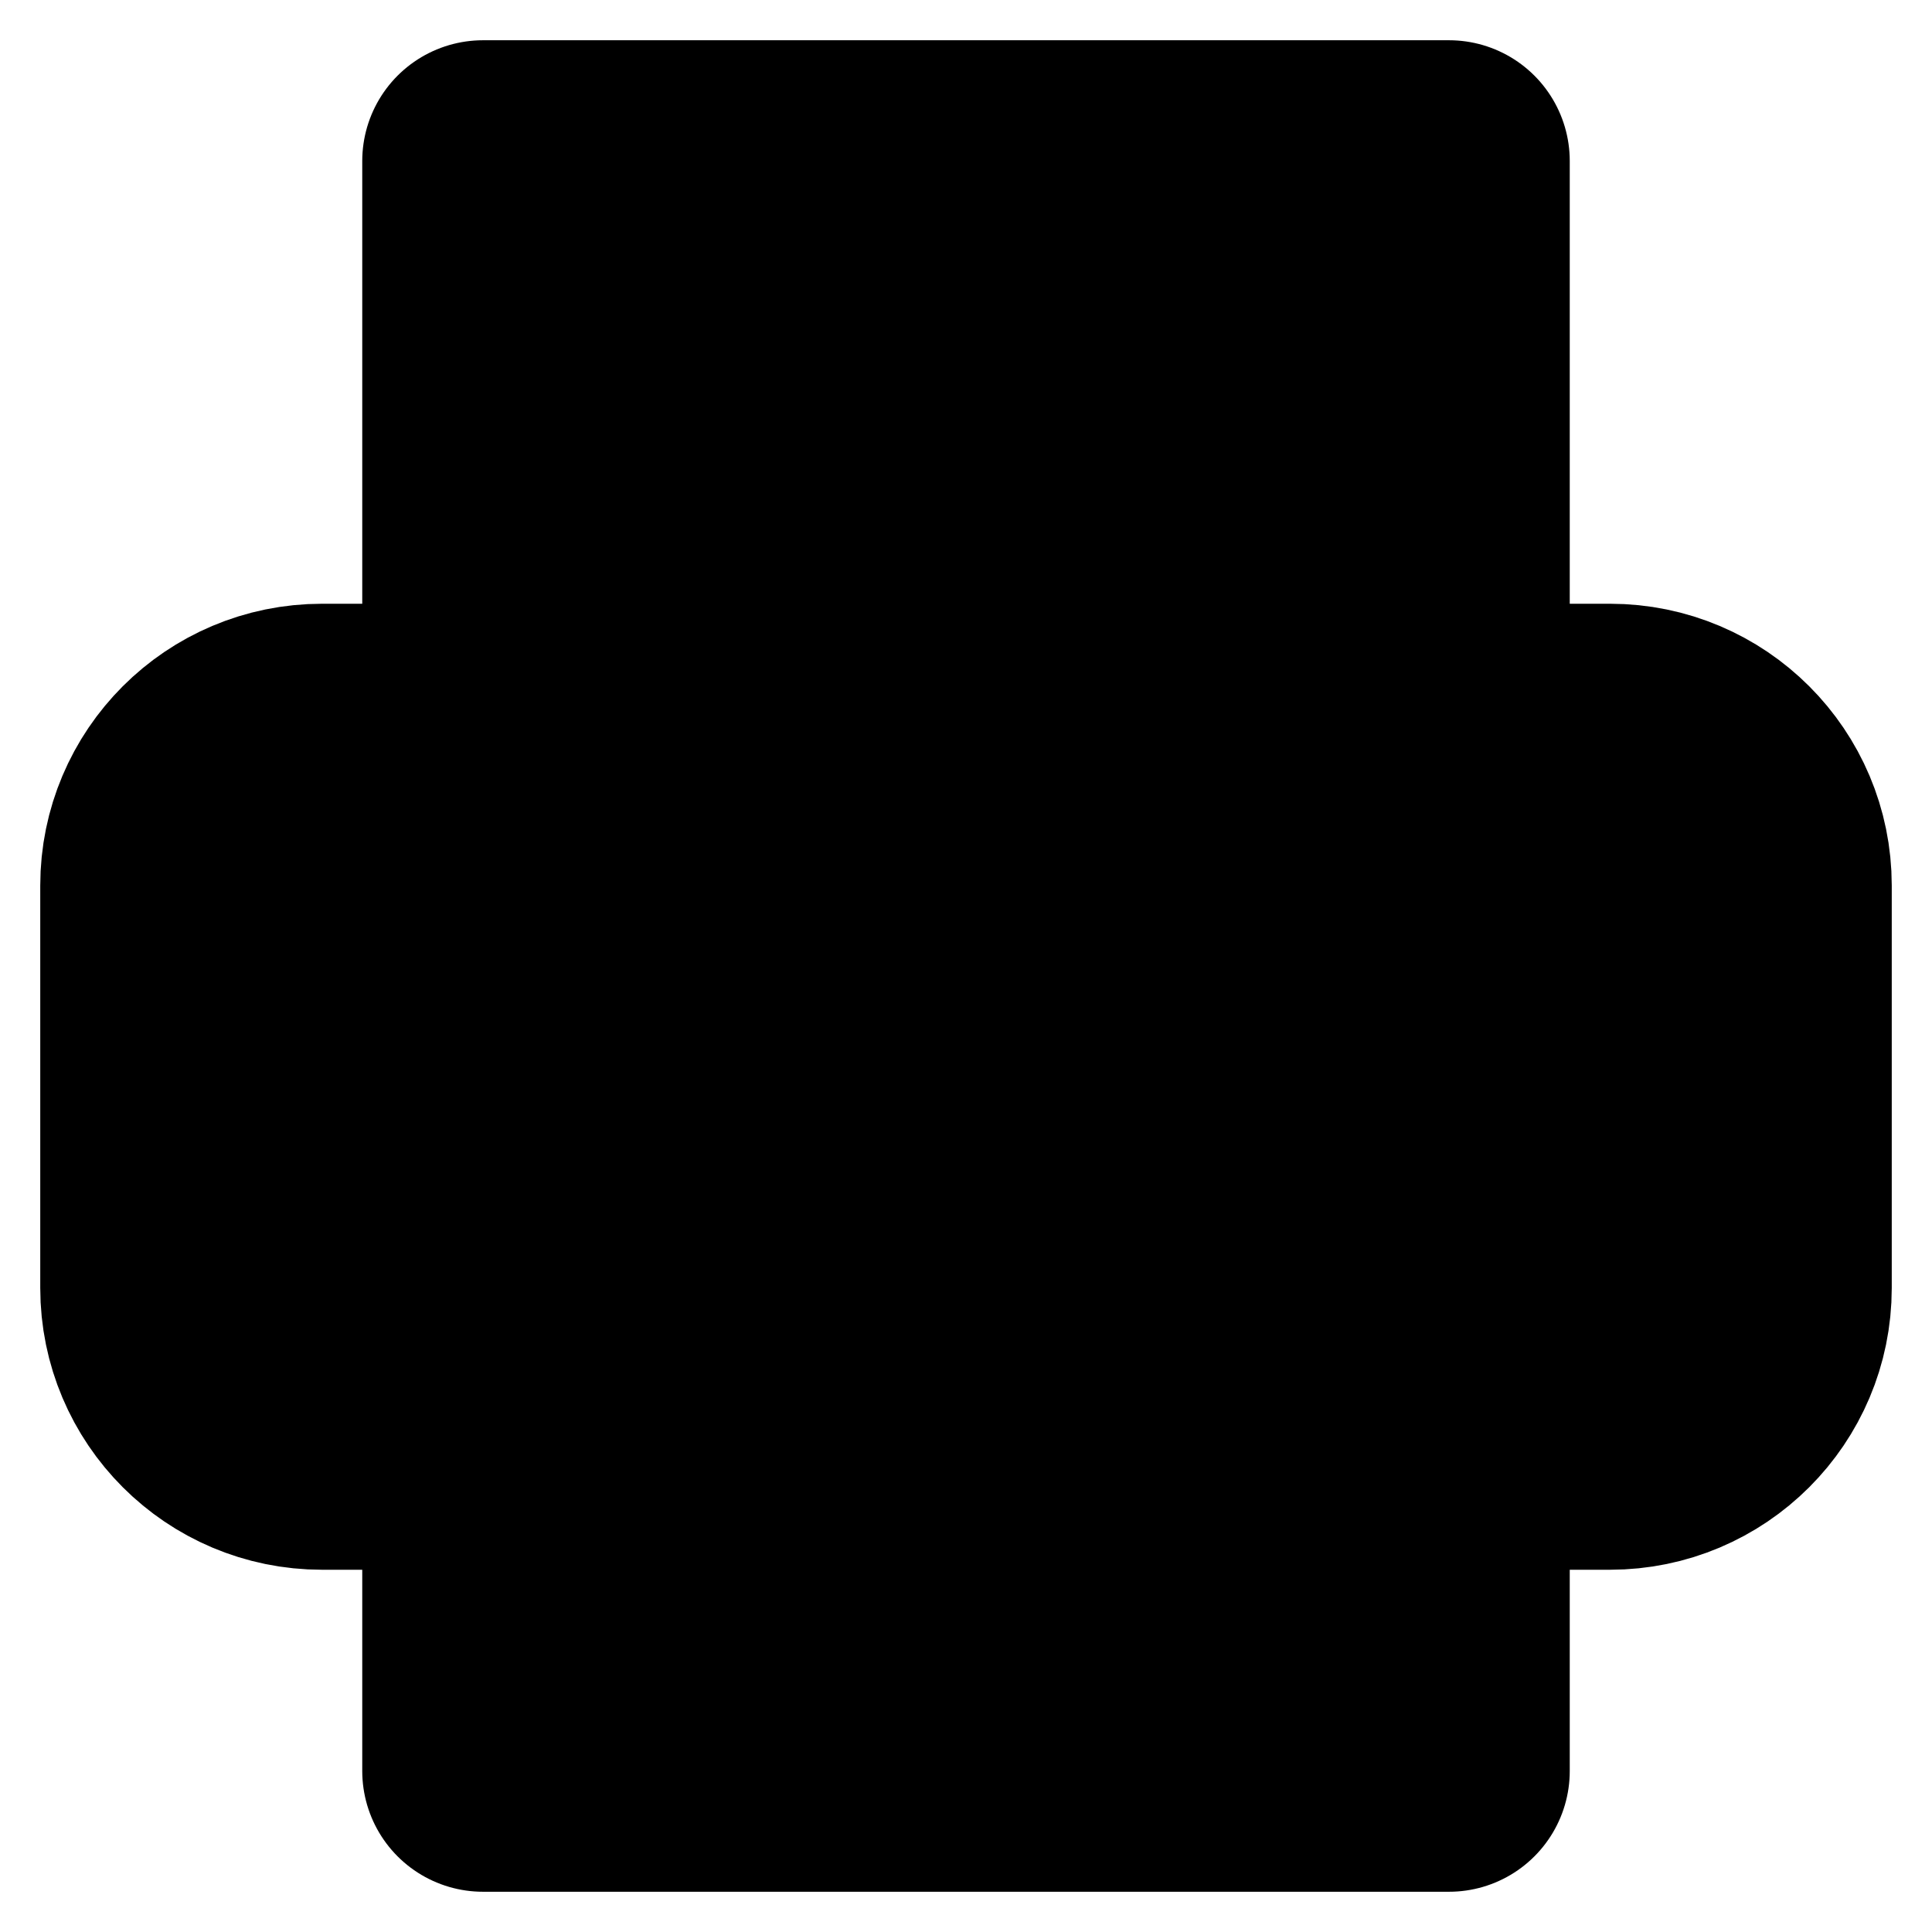
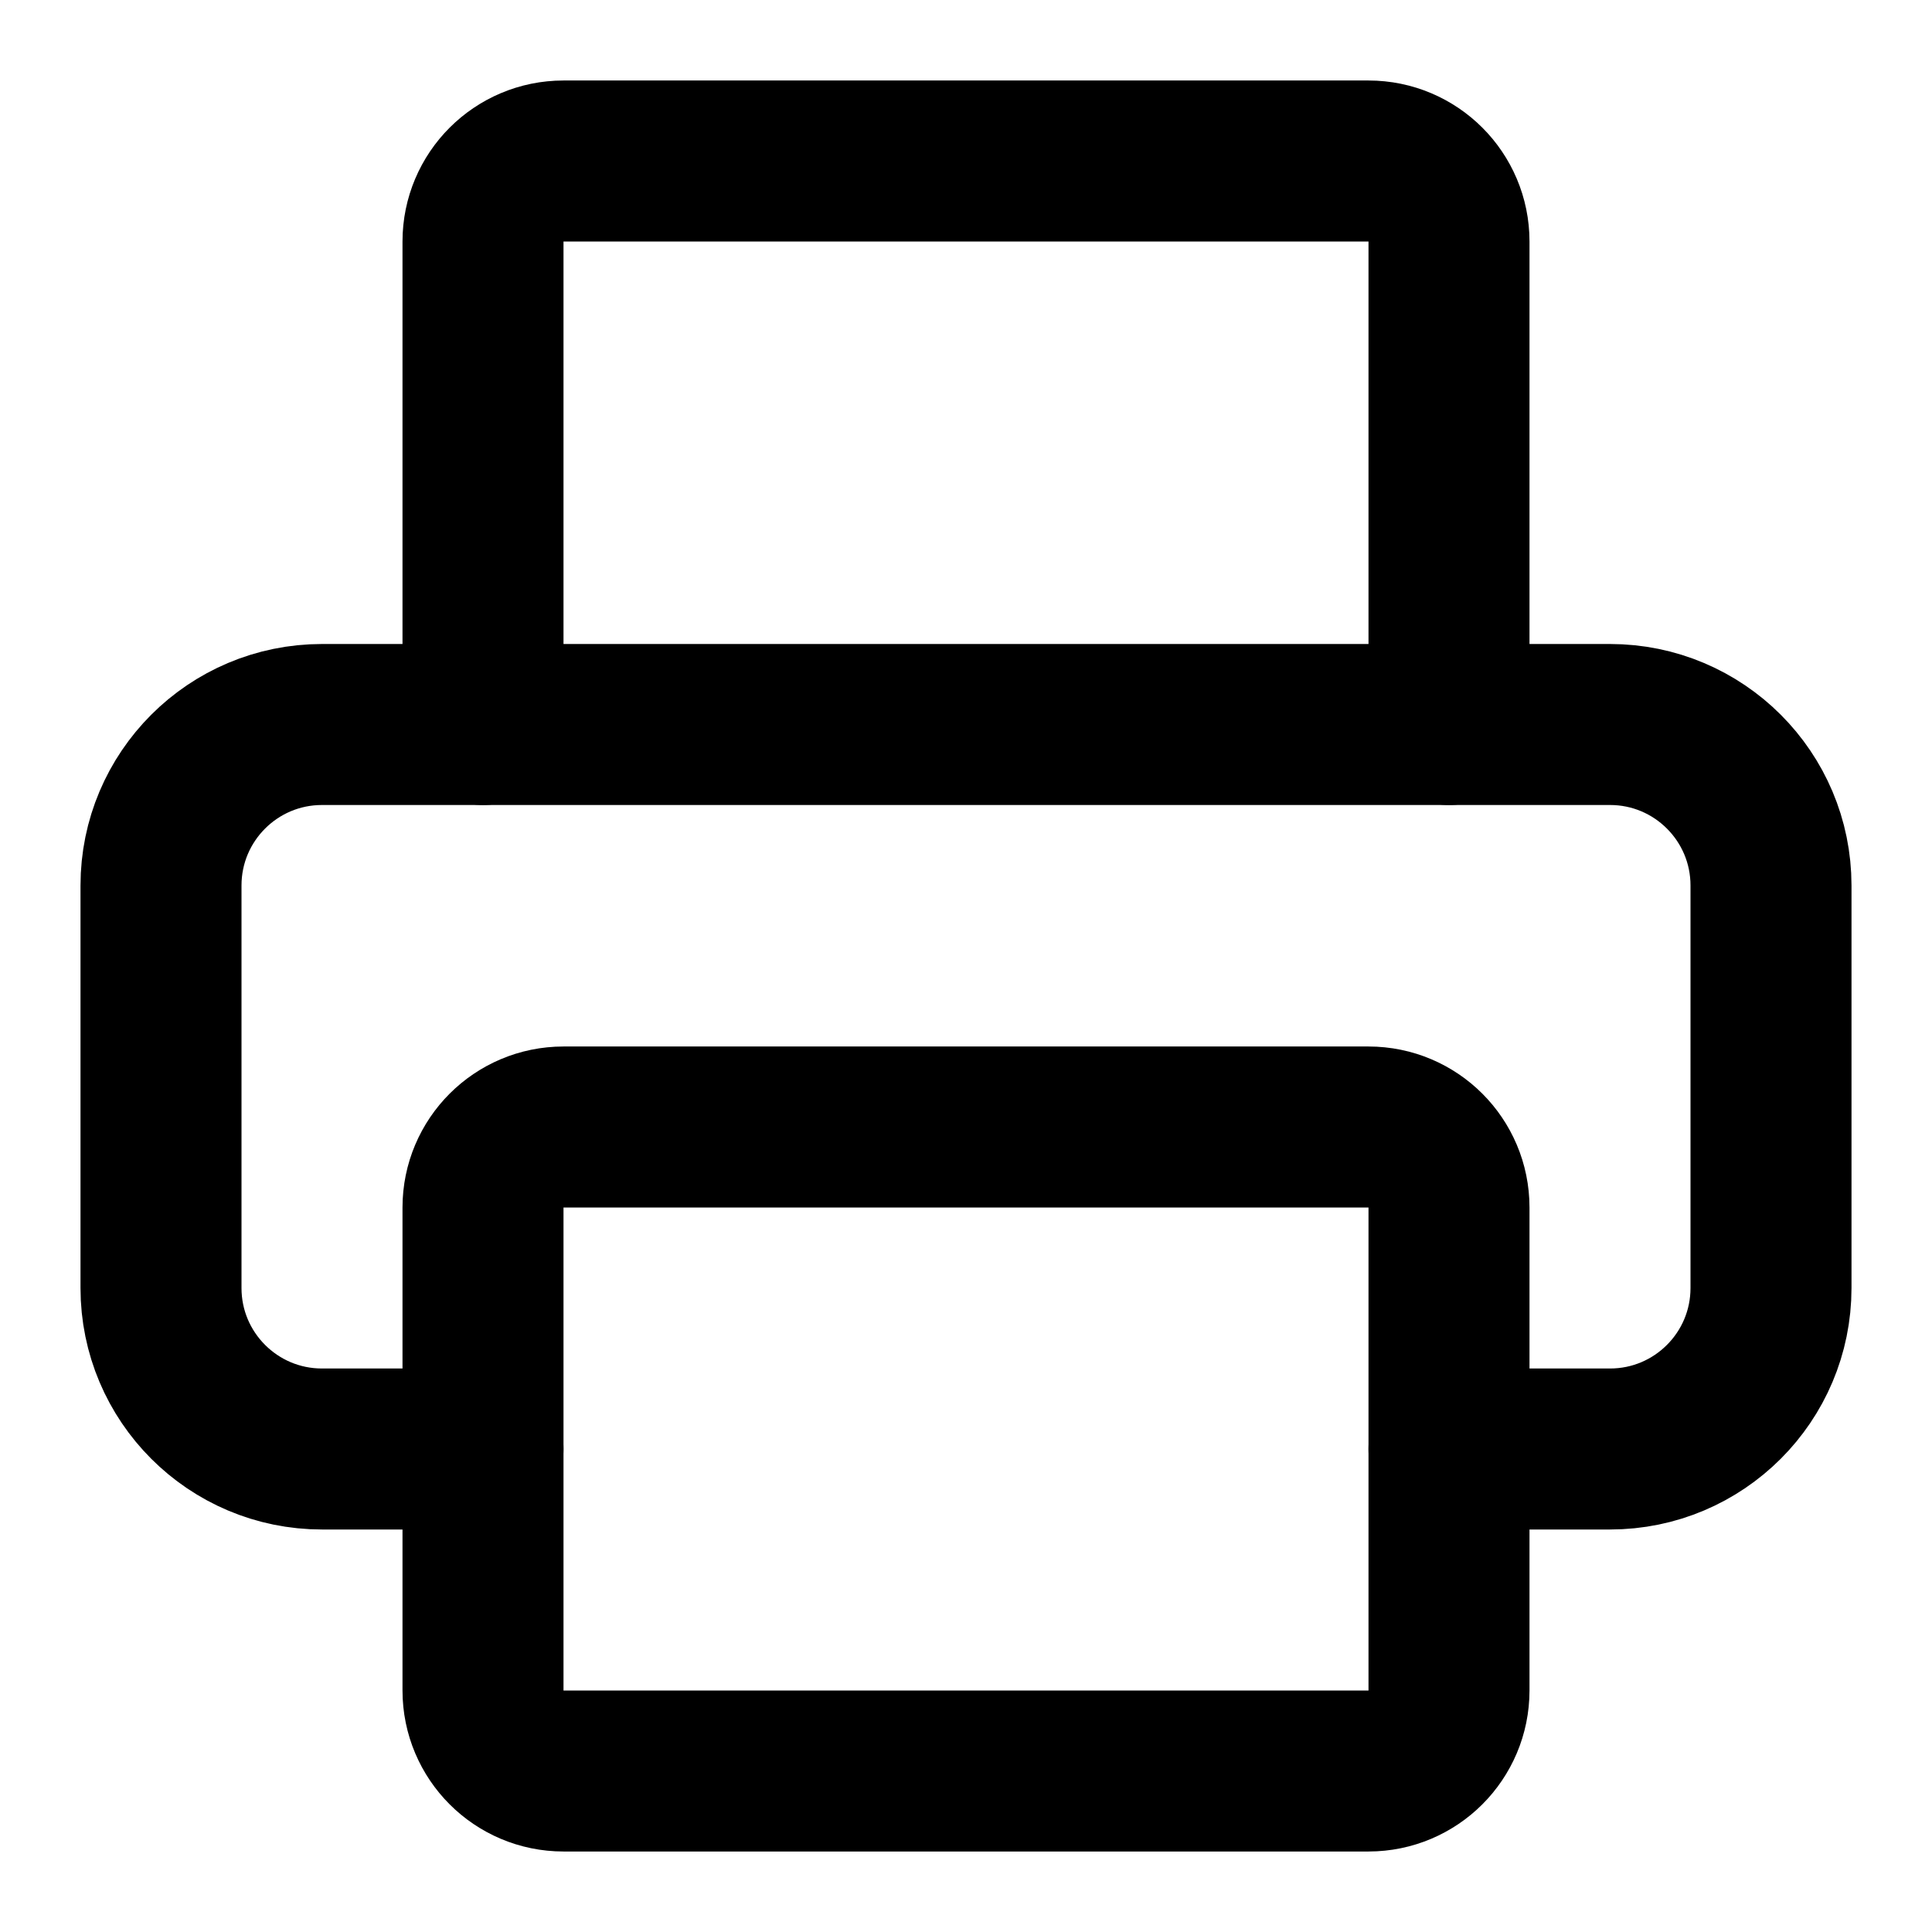
- <svg xmlns="http://www.w3.org/2000/svg" width="1em" height="1em">
-   <g id="tuiIconPrinter">
-     <svg x="50%" y="50%" width="1em" height="1em" overflow="visible" viewBox="0 0 16 16">
-       <svg x="-8" y="-8">
-         <svg width="16" height="16" viewBox="0 0 24 24" stroke="currentColor" stroke-width="3" stroke-linecap="round" stroke-linejoin="round">
-           <polyline points="6 9 6 2 18 2 18 9" />
-           <path d="M6 18H4a2 2 0 0 1-2-2v-5a2 2 0 0 1 2-2h16a2 2 0 0 1 2 2v5a2 2 0 0 1-2 2h-2" />
-           <rect x="6" y="14" width="12" height="8" />
-         </svg>
-       </svg>
-     </svg>
-   </g>
+ <svg xmlns="http://www.w3.org/2000/svg" class="lucide lucide-printer" width="24" height="24" viewBox="0 0 24 24" fill="none" stroke="currentColor" stroke-width="2" stroke-linecap="round" stroke-linejoin="round">
+   <path vector-effect="non-scaling-stroke" d="M6 18H4a2 2 0 0 1-2-2v-5a2 2 0 0 1 2-2h16a2 2 0 0 1 2 2v5a2 2 0 0 1-2 2h-2" />
+   <path vector-effect="non-scaling-stroke" d="M6 9V3a1 1 0 0 1 1-1h10a1 1 0 0 1 1 1v6" />
+   <rect x="6" y="14" vector-effect="non-scaling-stroke" width="12" height="8" rx="1" />
</svg>
